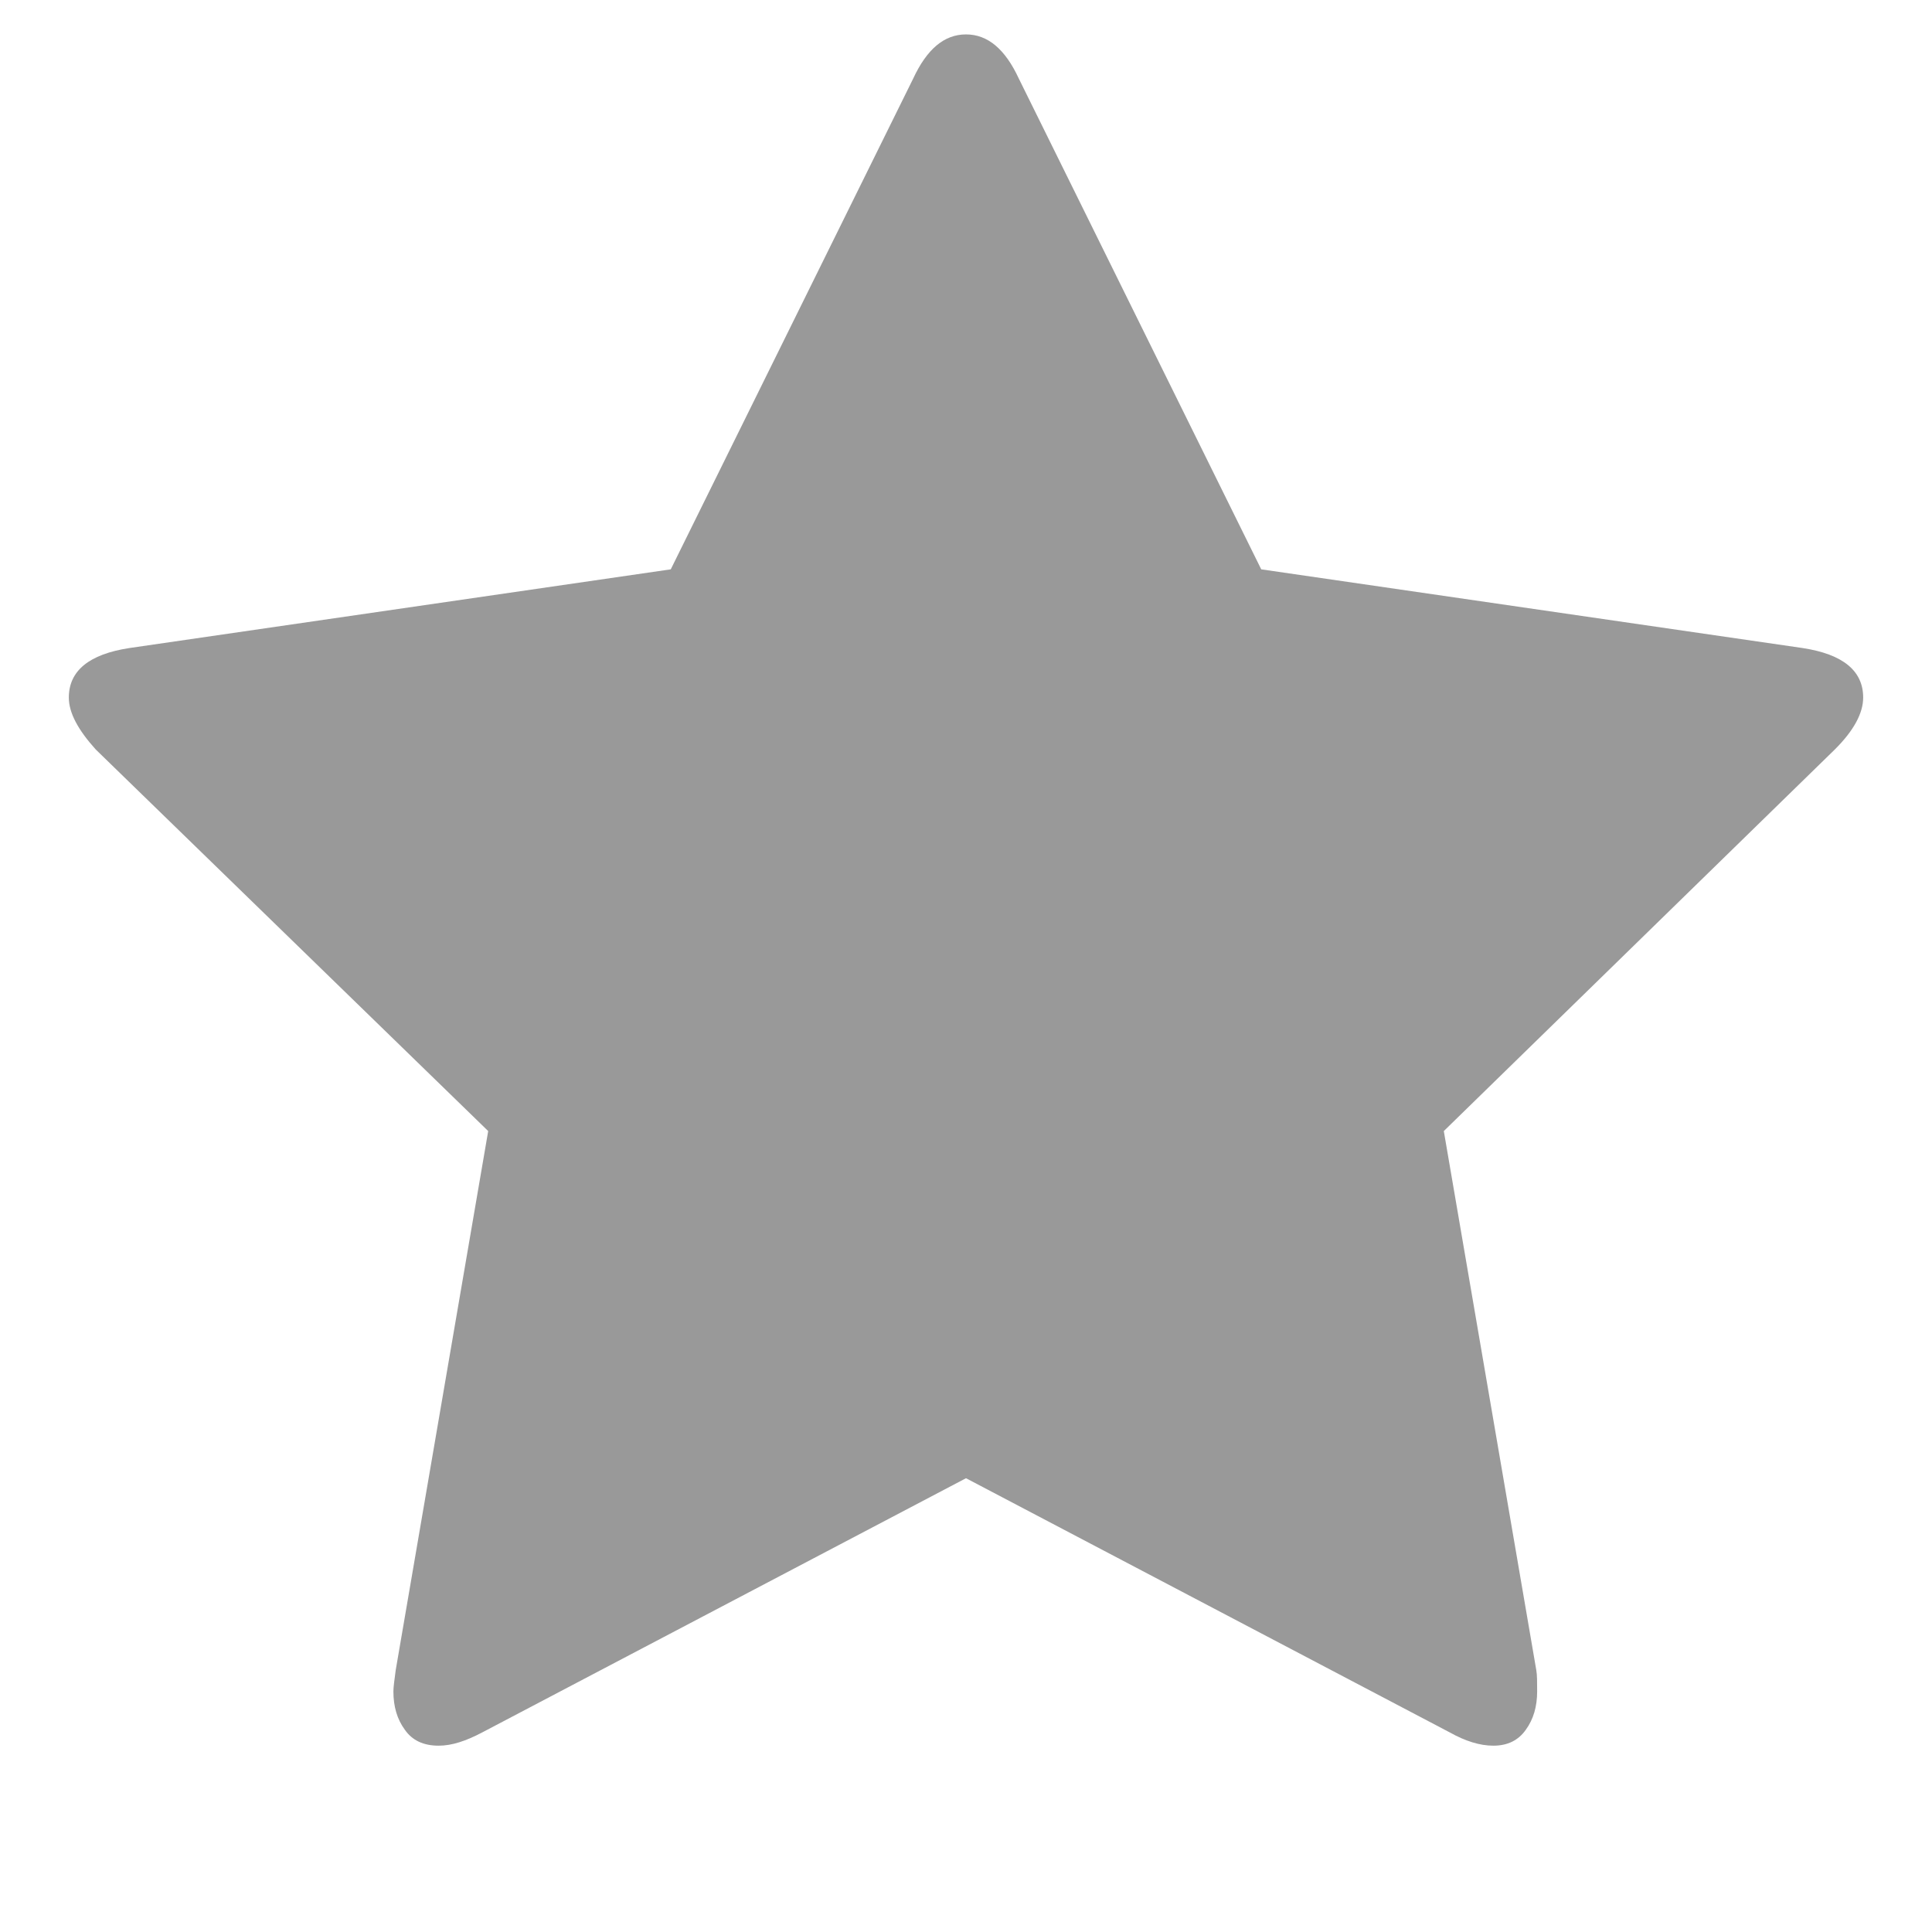
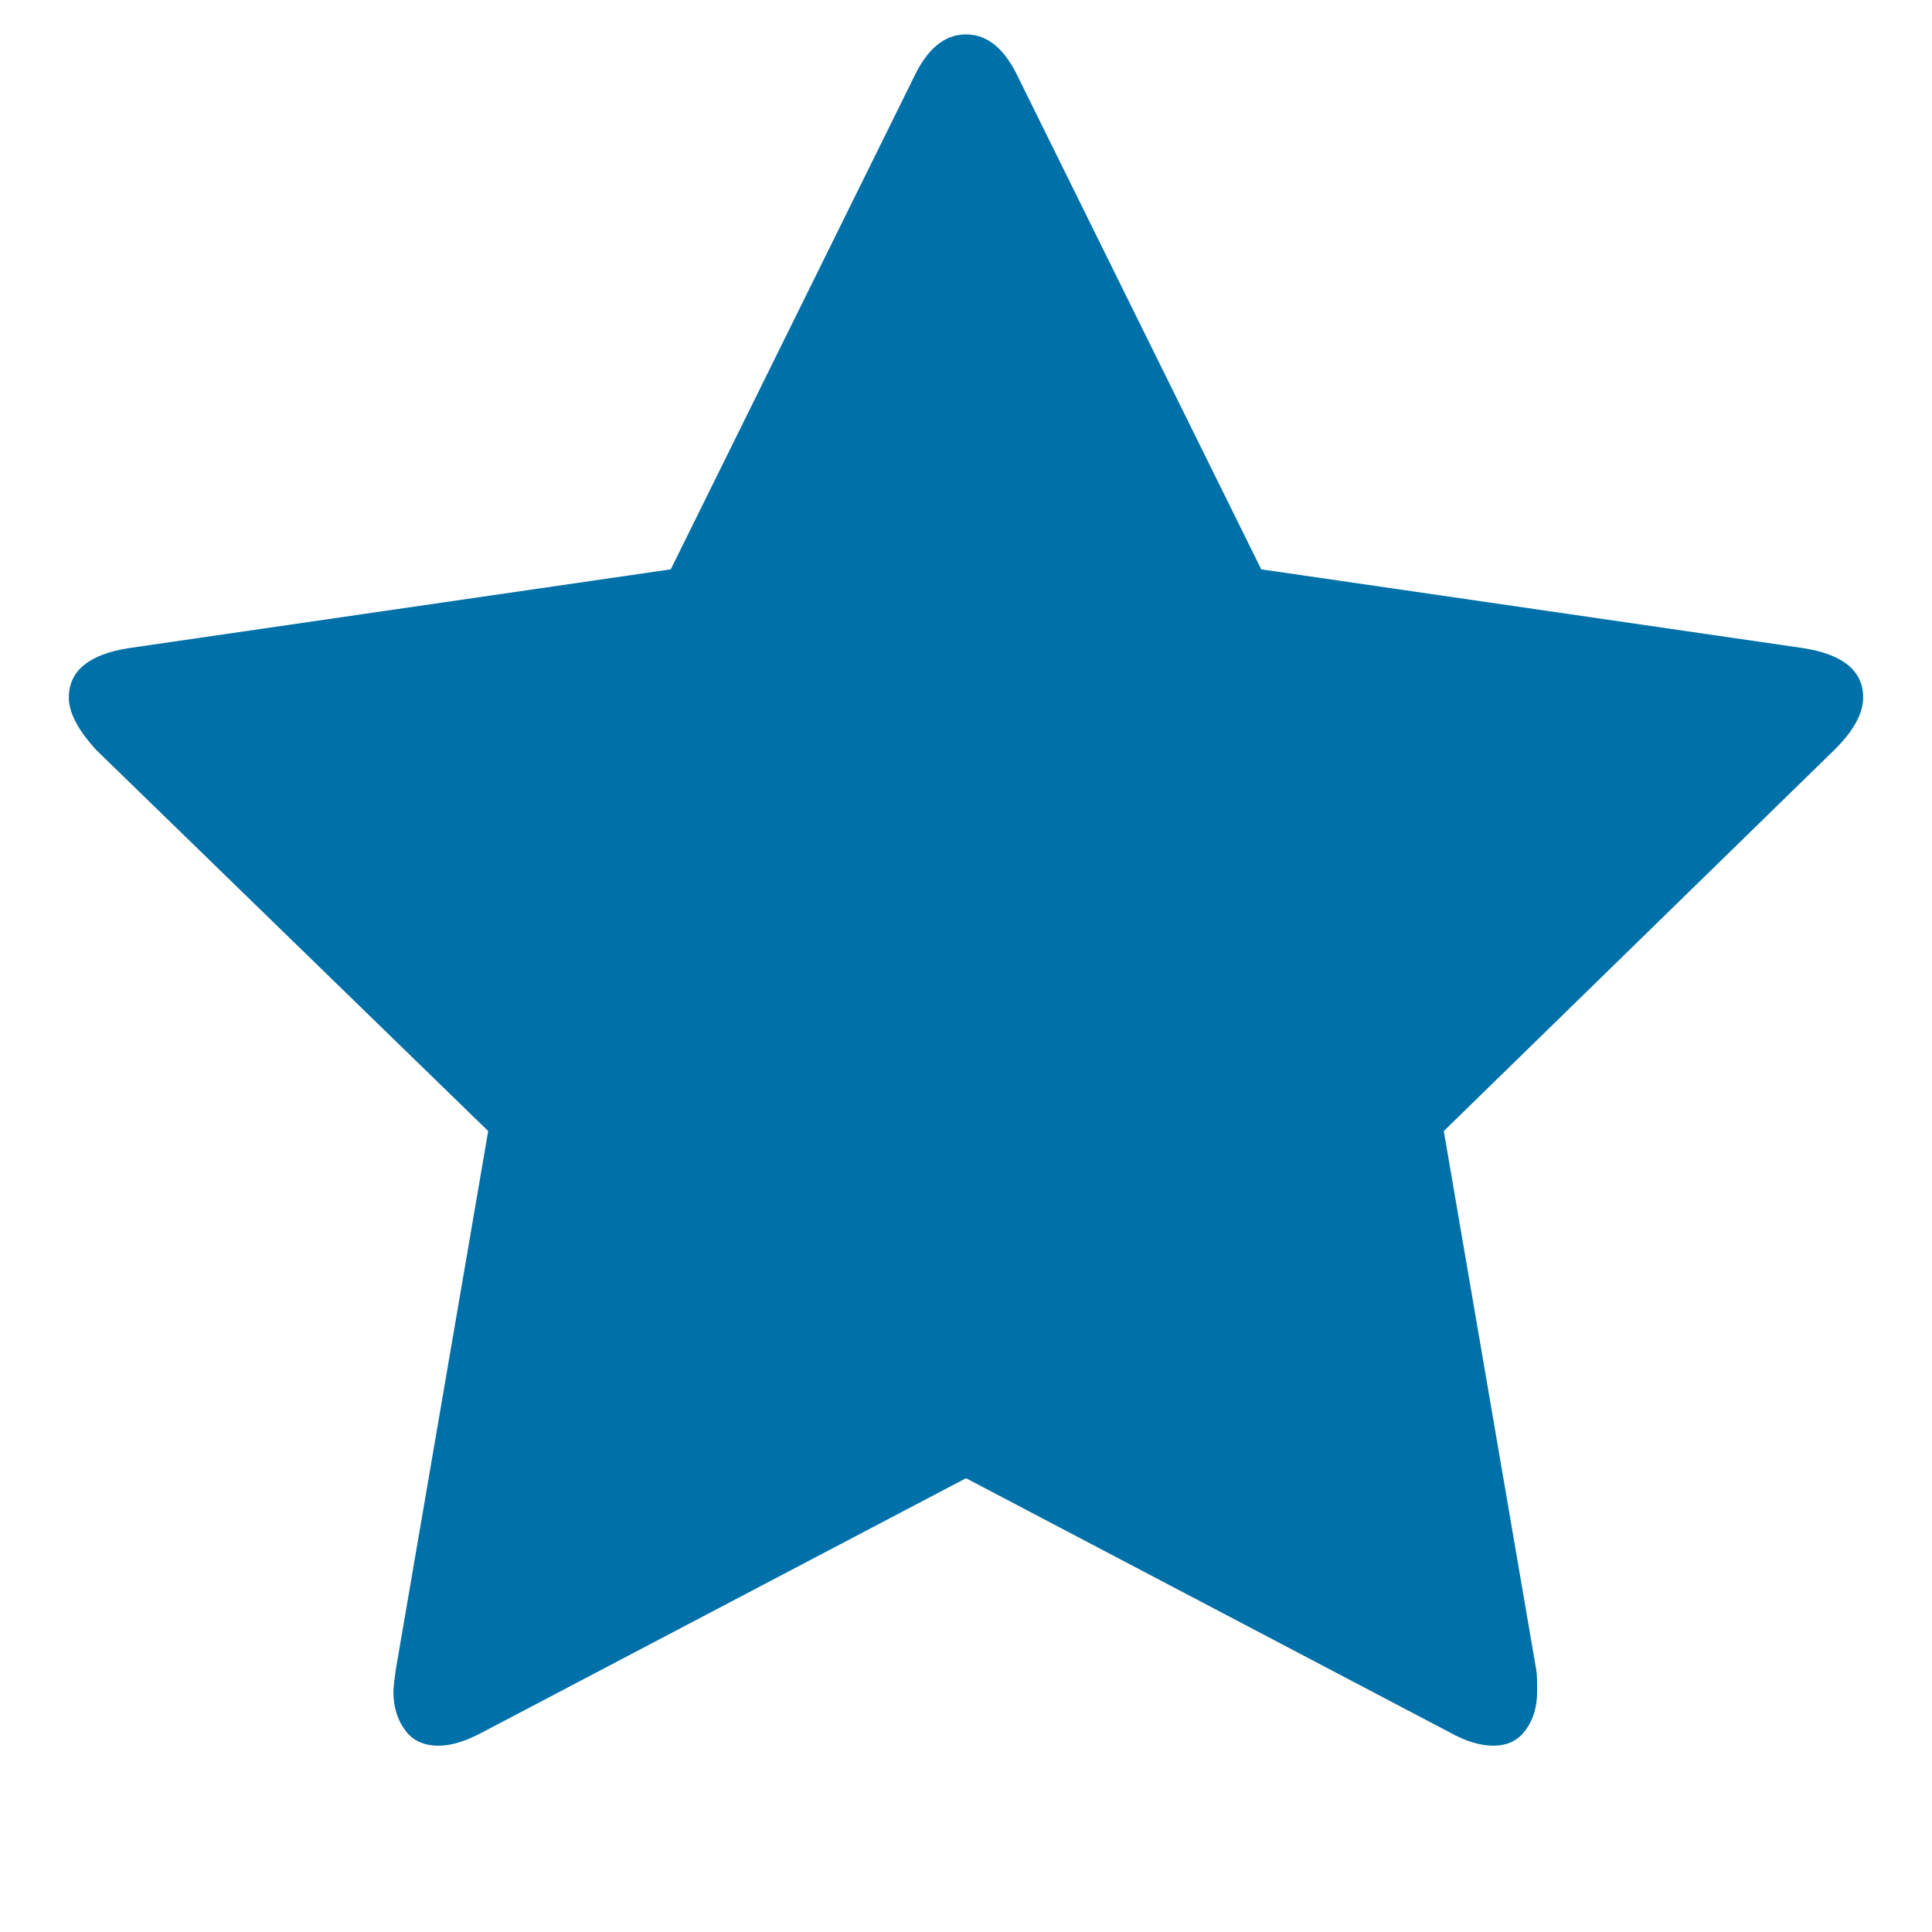
- <svg xmlns="http://www.w3.org/2000/svg" width="16pt" height="16pt" viewBox="0 0 16 16" version="1.1" preserveAspectRatio="xMinYMid meet">
+ <svg xmlns="http://www.w3.org/2000/svg" width="16pt" height="16pt" viewBox="0 0 16 16" version="1.1">
  <g id="surface1">
-     <path style=" stroke:none;fill-rule:nonzero;fill:rgb(60%,60%,60%);fill-opacity:1;" d="M 15.43 5.777 C 15.43 5.906 15.352 6.051 15.195 6.207 L 11.957 9.367 L 12.723 13.832 C 12.73 13.871 12.73 13.93 12.73 14.008 C 12.73 14.133 12.699 14.238 12.637 14.324 C 12.574 14.414 12.484 14.457 12.367 14.457 C 12.254 14.457 12.133 14.418 12.008 14.348 L 8 12.242 L 3.992 14.348 C 3.859 14.418 3.742 14.457 3.633 14.457 C 3.508 14.457 3.414 14.414 3.352 14.324 C 3.289 14.238 3.258 14.133 3.258 14.008 C 3.258 13.973 3.266 13.914 3.277 13.832 L 4.043 9.367 L 0.793 6.207 C 0.645 6.043 0.57 5.902 0.57 5.777 C 0.57 5.555 0.738 5.418 1.07 5.367 L 5.555 4.715 L 7.562 0.652 C 7.676 0.406 7.82 0.285 8 0.285 C 8.18 0.285 8.324 0.406 8.438 0.652 L 10.445 4.715 L 14.93 5.367 C 15.262 5.418 15.43 5.555 15.43 5.777 Z M 15.43 5.777 " />
+     <path style=" stroke:none;fill-rule:nonzero;fill:rgb(0%,43.922%,65.882%);fill-opacity:1;" d="M 15.43 5.777 C 15.43 5.906 15.352 6.051 15.195 6.207 L 11.957 9.367 L 12.723 13.832 C 12.73 13.871 12.73 13.93 12.73 14.008 C 12.73 14.133 12.699 14.238 12.637 14.324 C 12.574 14.414 12.484 14.457 12.367 14.457 C 12.254 14.457 12.133 14.418 12.008 14.348 L 8 12.242 L 3.992 14.348 C 3.859 14.418 3.742 14.457 3.633 14.457 C 3.508 14.457 3.414 14.414 3.352 14.324 C 3.289 14.238 3.258 14.133 3.258 14.008 C 3.258 13.973 3.266 13.914 3.277 13.832 L 4.043 9.367 L 0.793 6.207 C 0.645 6.043 0.57 5.902 0.57 5.777 C 0.57 5.555 0.738 5.418 1.07 5.367 L 5.555 4.715 L 7.562 0.652 C 7.676 0.406 7.82 0.285 8 0.285 C 8.18 0.285 8.324 0.406 8.438 0.652 L 10.445 4.715 L 14.93 5.367 C 15.262 5.418 15.43 5.555 15.43 5.777 Z M 15.43 5.777 " />
  </g>
</svg>
